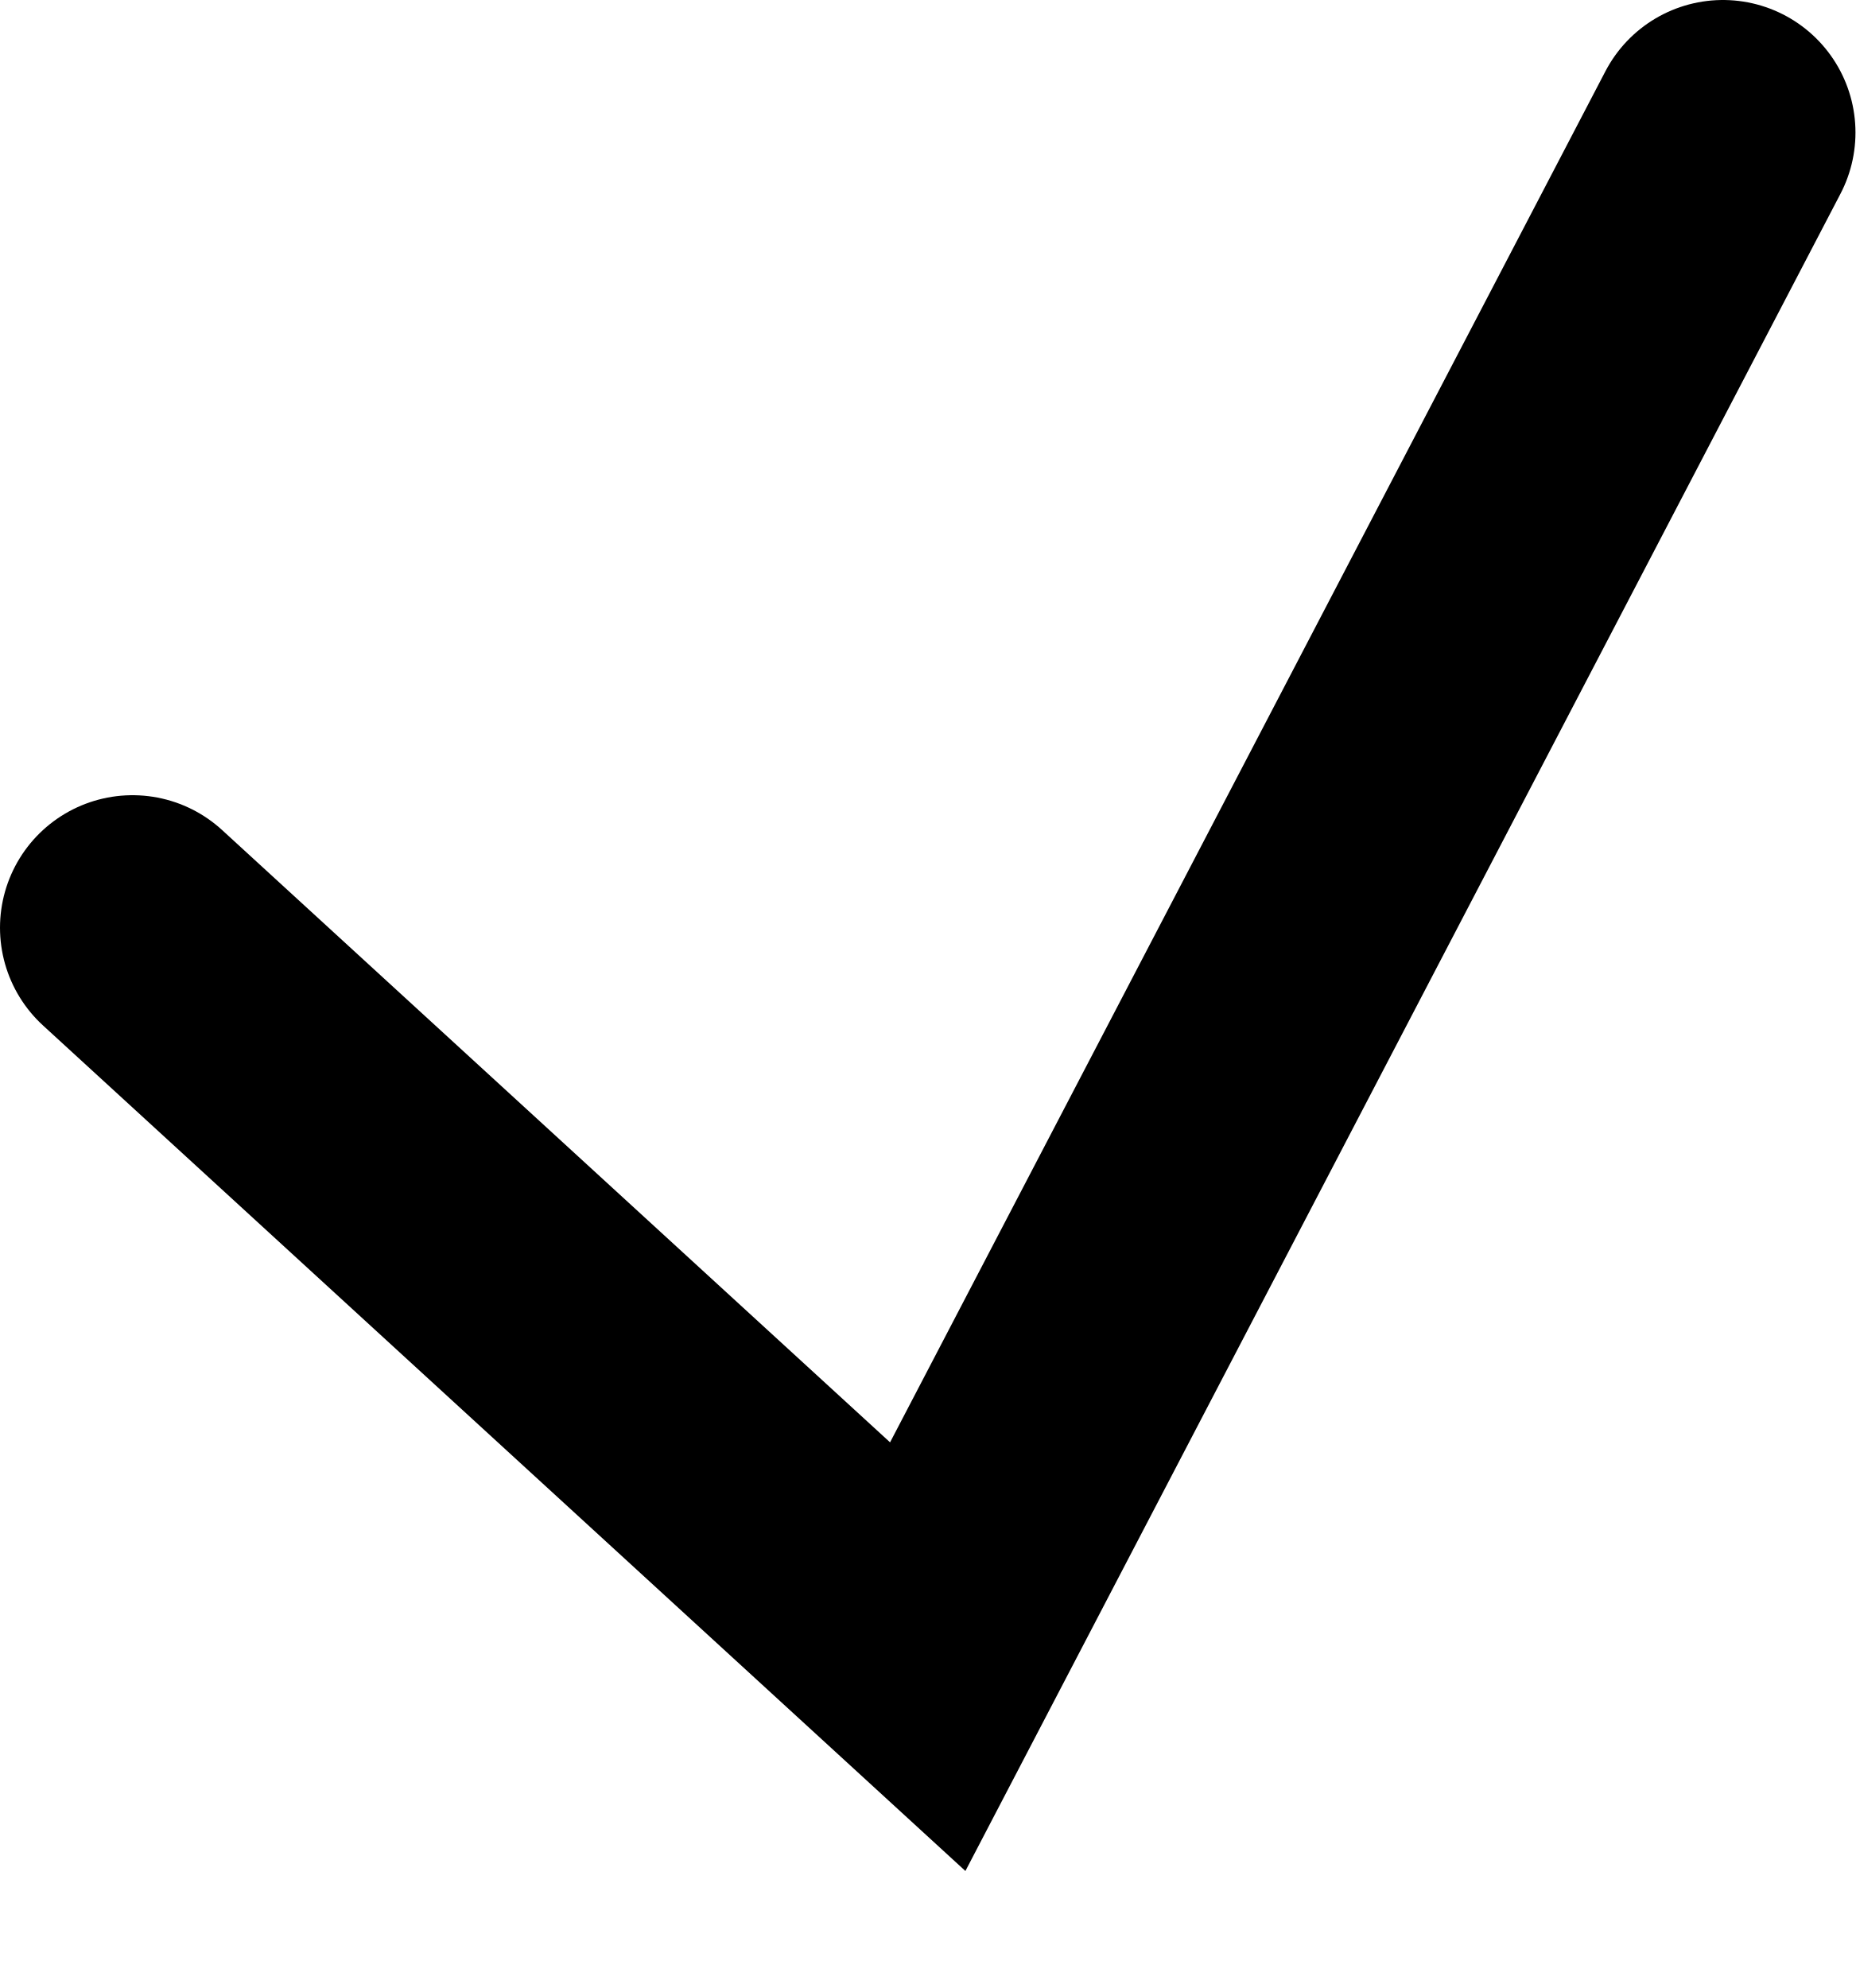
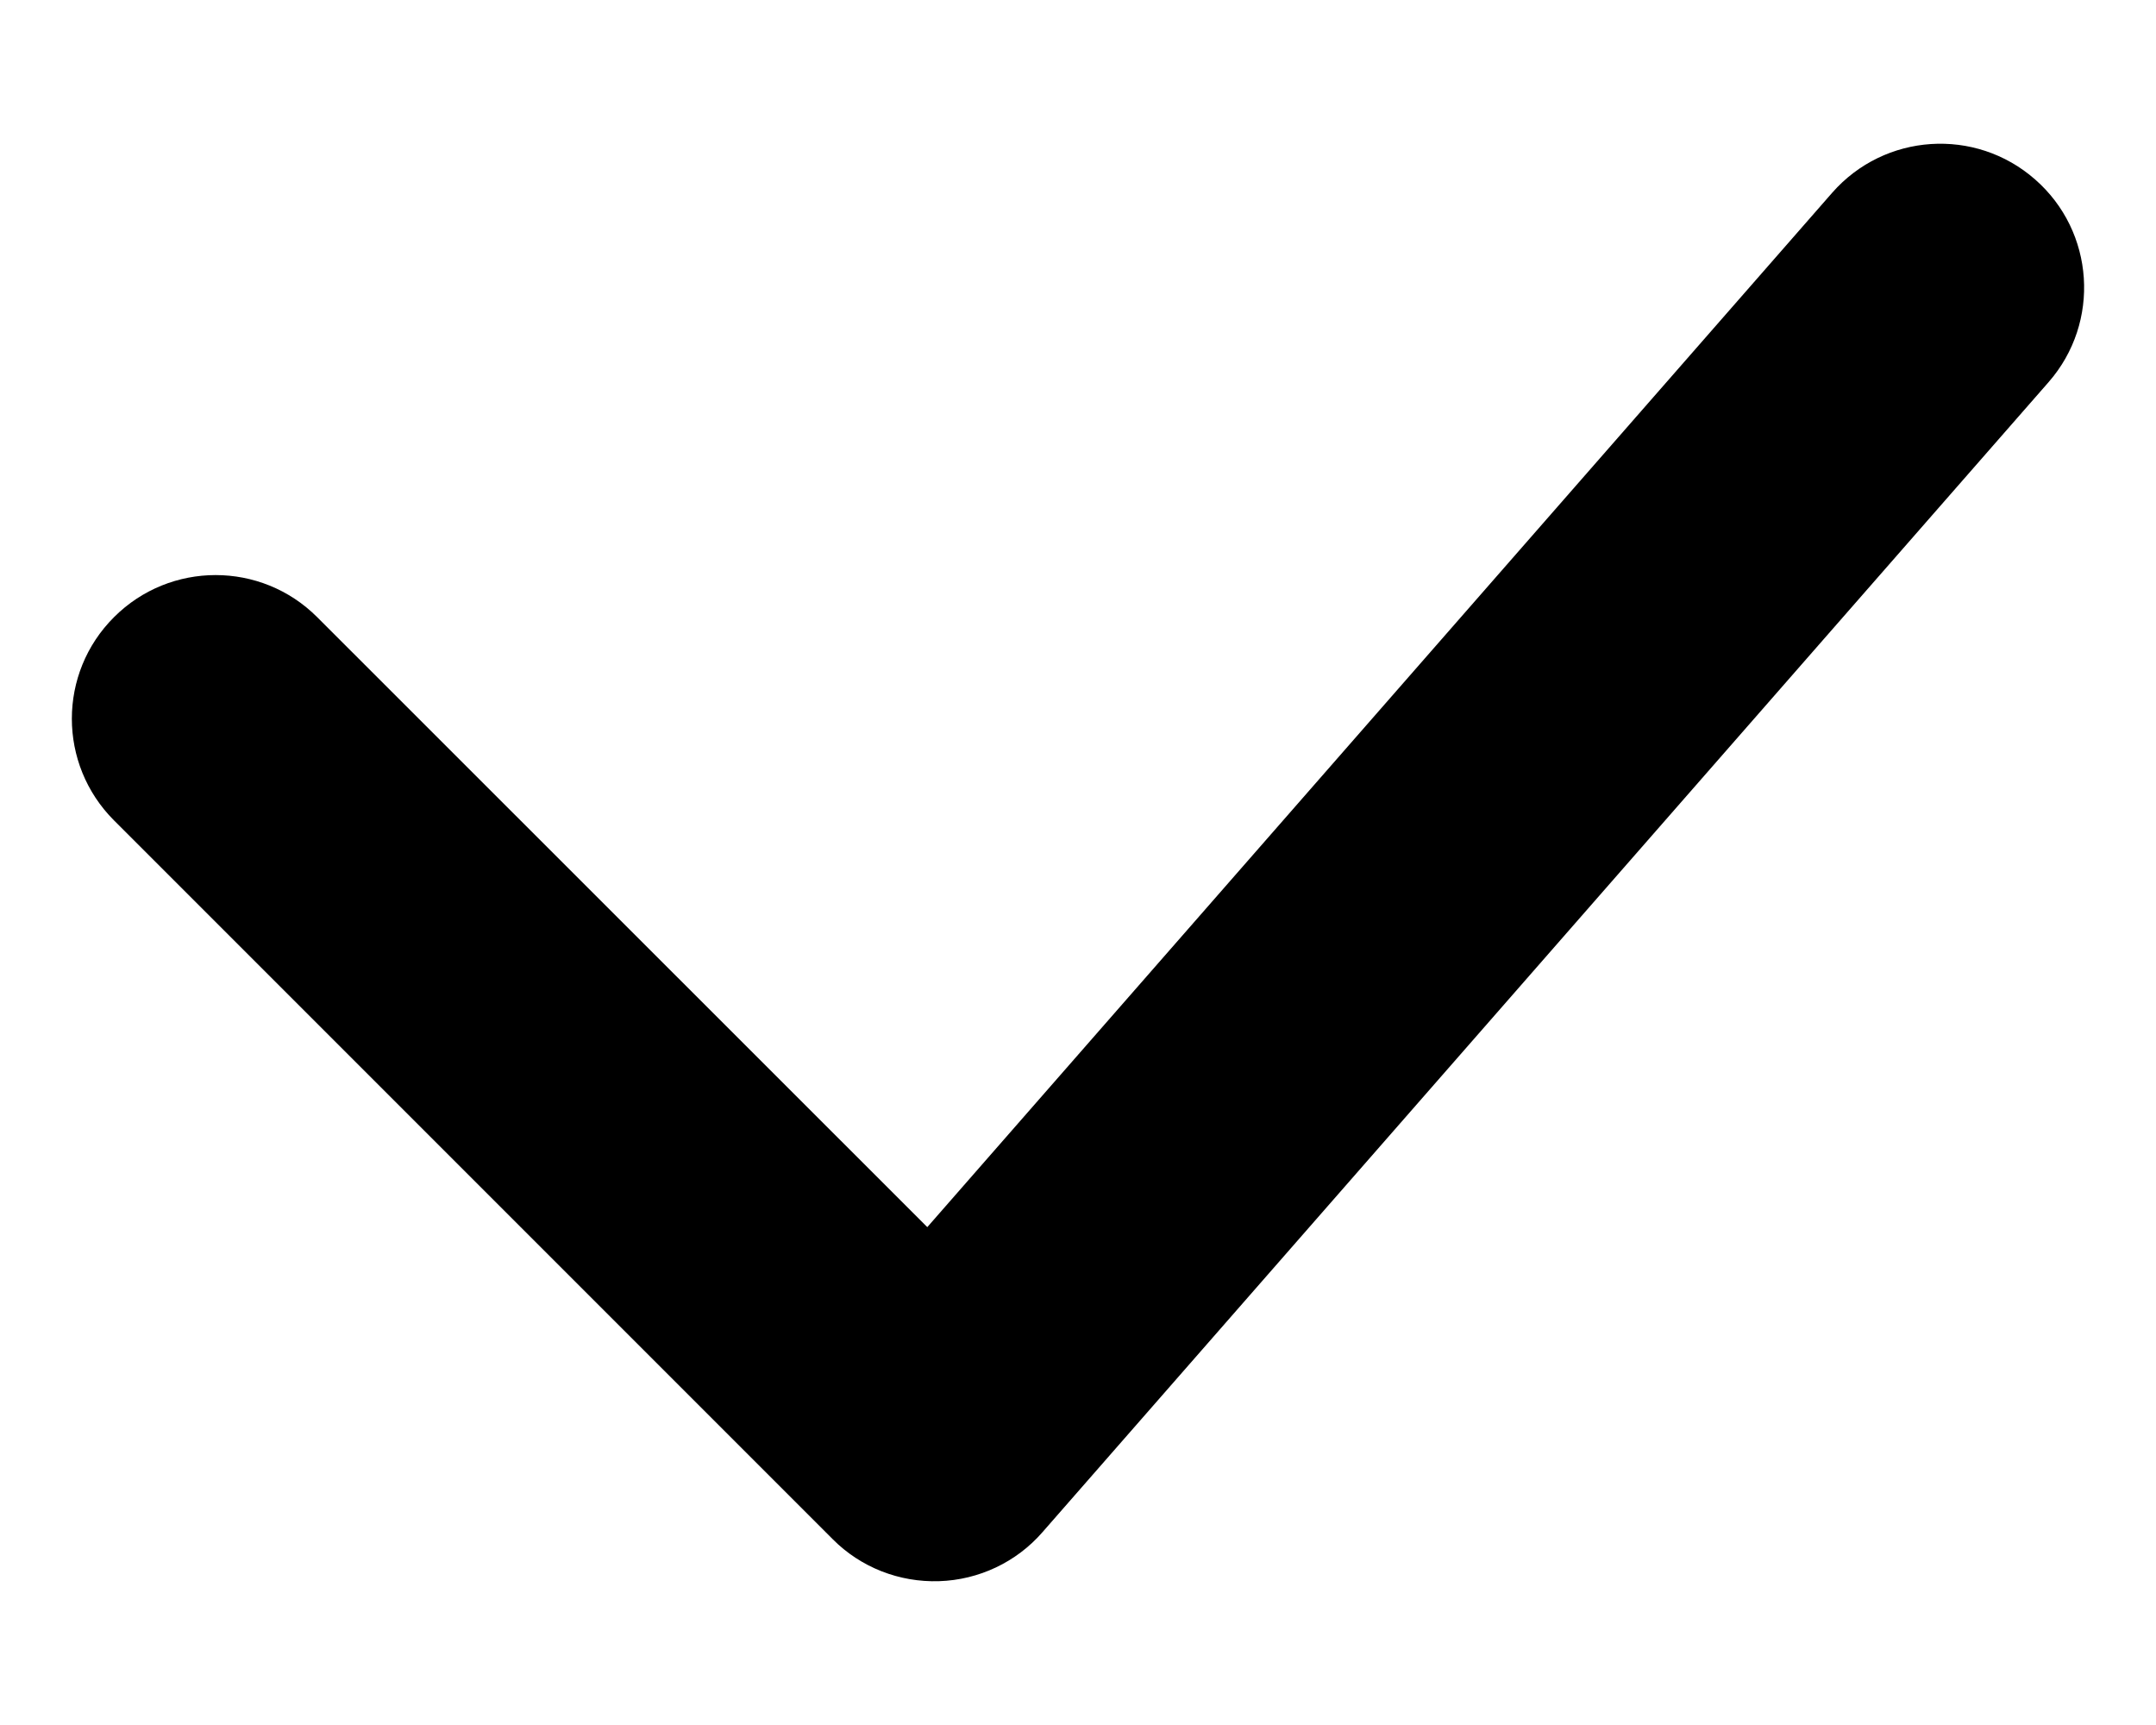
- <svg xmlns="http://www.w3.org/2000/svg" width="current" height="current" viewBox="0 0 14 15" fill="none">
-   <g id="check">
-     <path id="Vector 5" d="M1 7L7 12.5L13 1" stroke="currentColor" stroke-width="2" stroke-linecap="round" />
-   </g>
+ <svg xmlns="http://www.w3.org/2000/svg" width="current" height="current" viewBox="0 0 10 8" fill="none">
+   <path fill-rule="evenodd" clip-rule="evenodd" d="M9.439 0.832C9.716 1.074 9.744 1.495 9.502 1.772L4.835 7.106C4.714 7.245 4.54 7.327 4.356 7.333C4.171 7.339 3.992 7.269 3.862 7.138L0.529 3.805C0.268 3.544 0.268 3.122 0.529 2.862C0.789 2.602 1.211 2.602 1.471 2.862L4.301 5.691L8.498 0.894C8.741 0.617 9.162 0.589 9.439 0.832Z" fill="currentColor" />
</svg>
